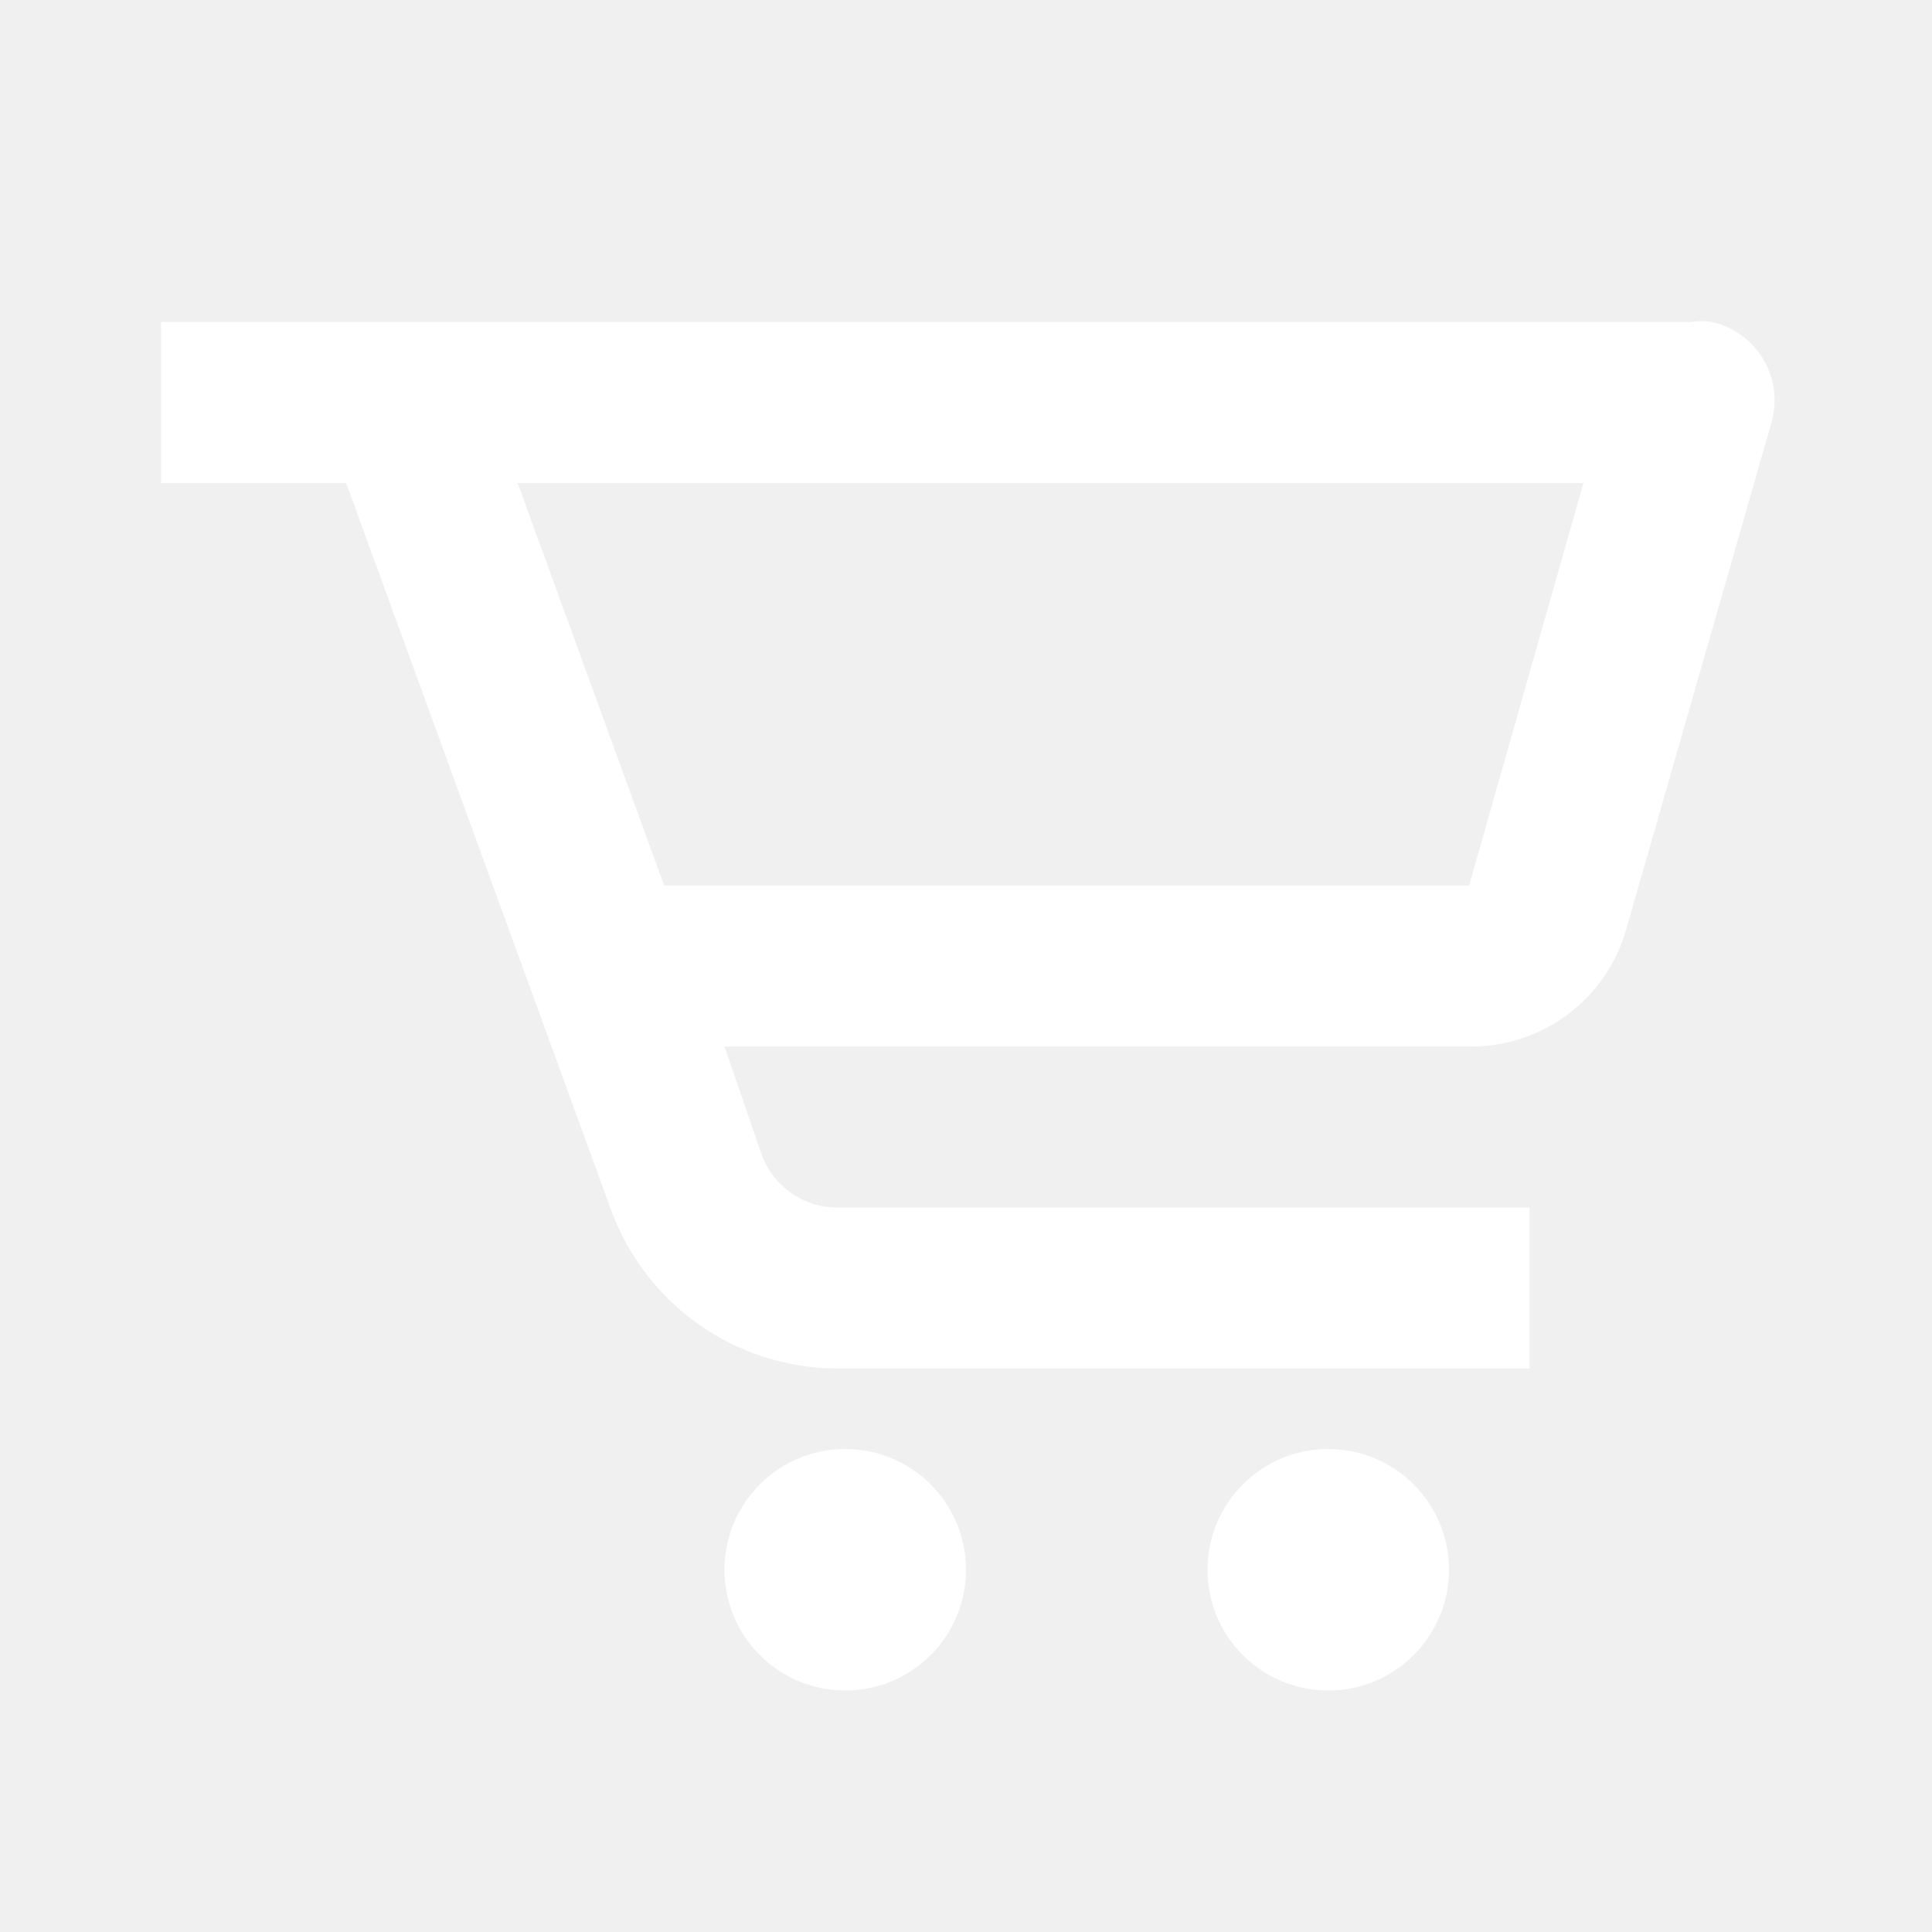
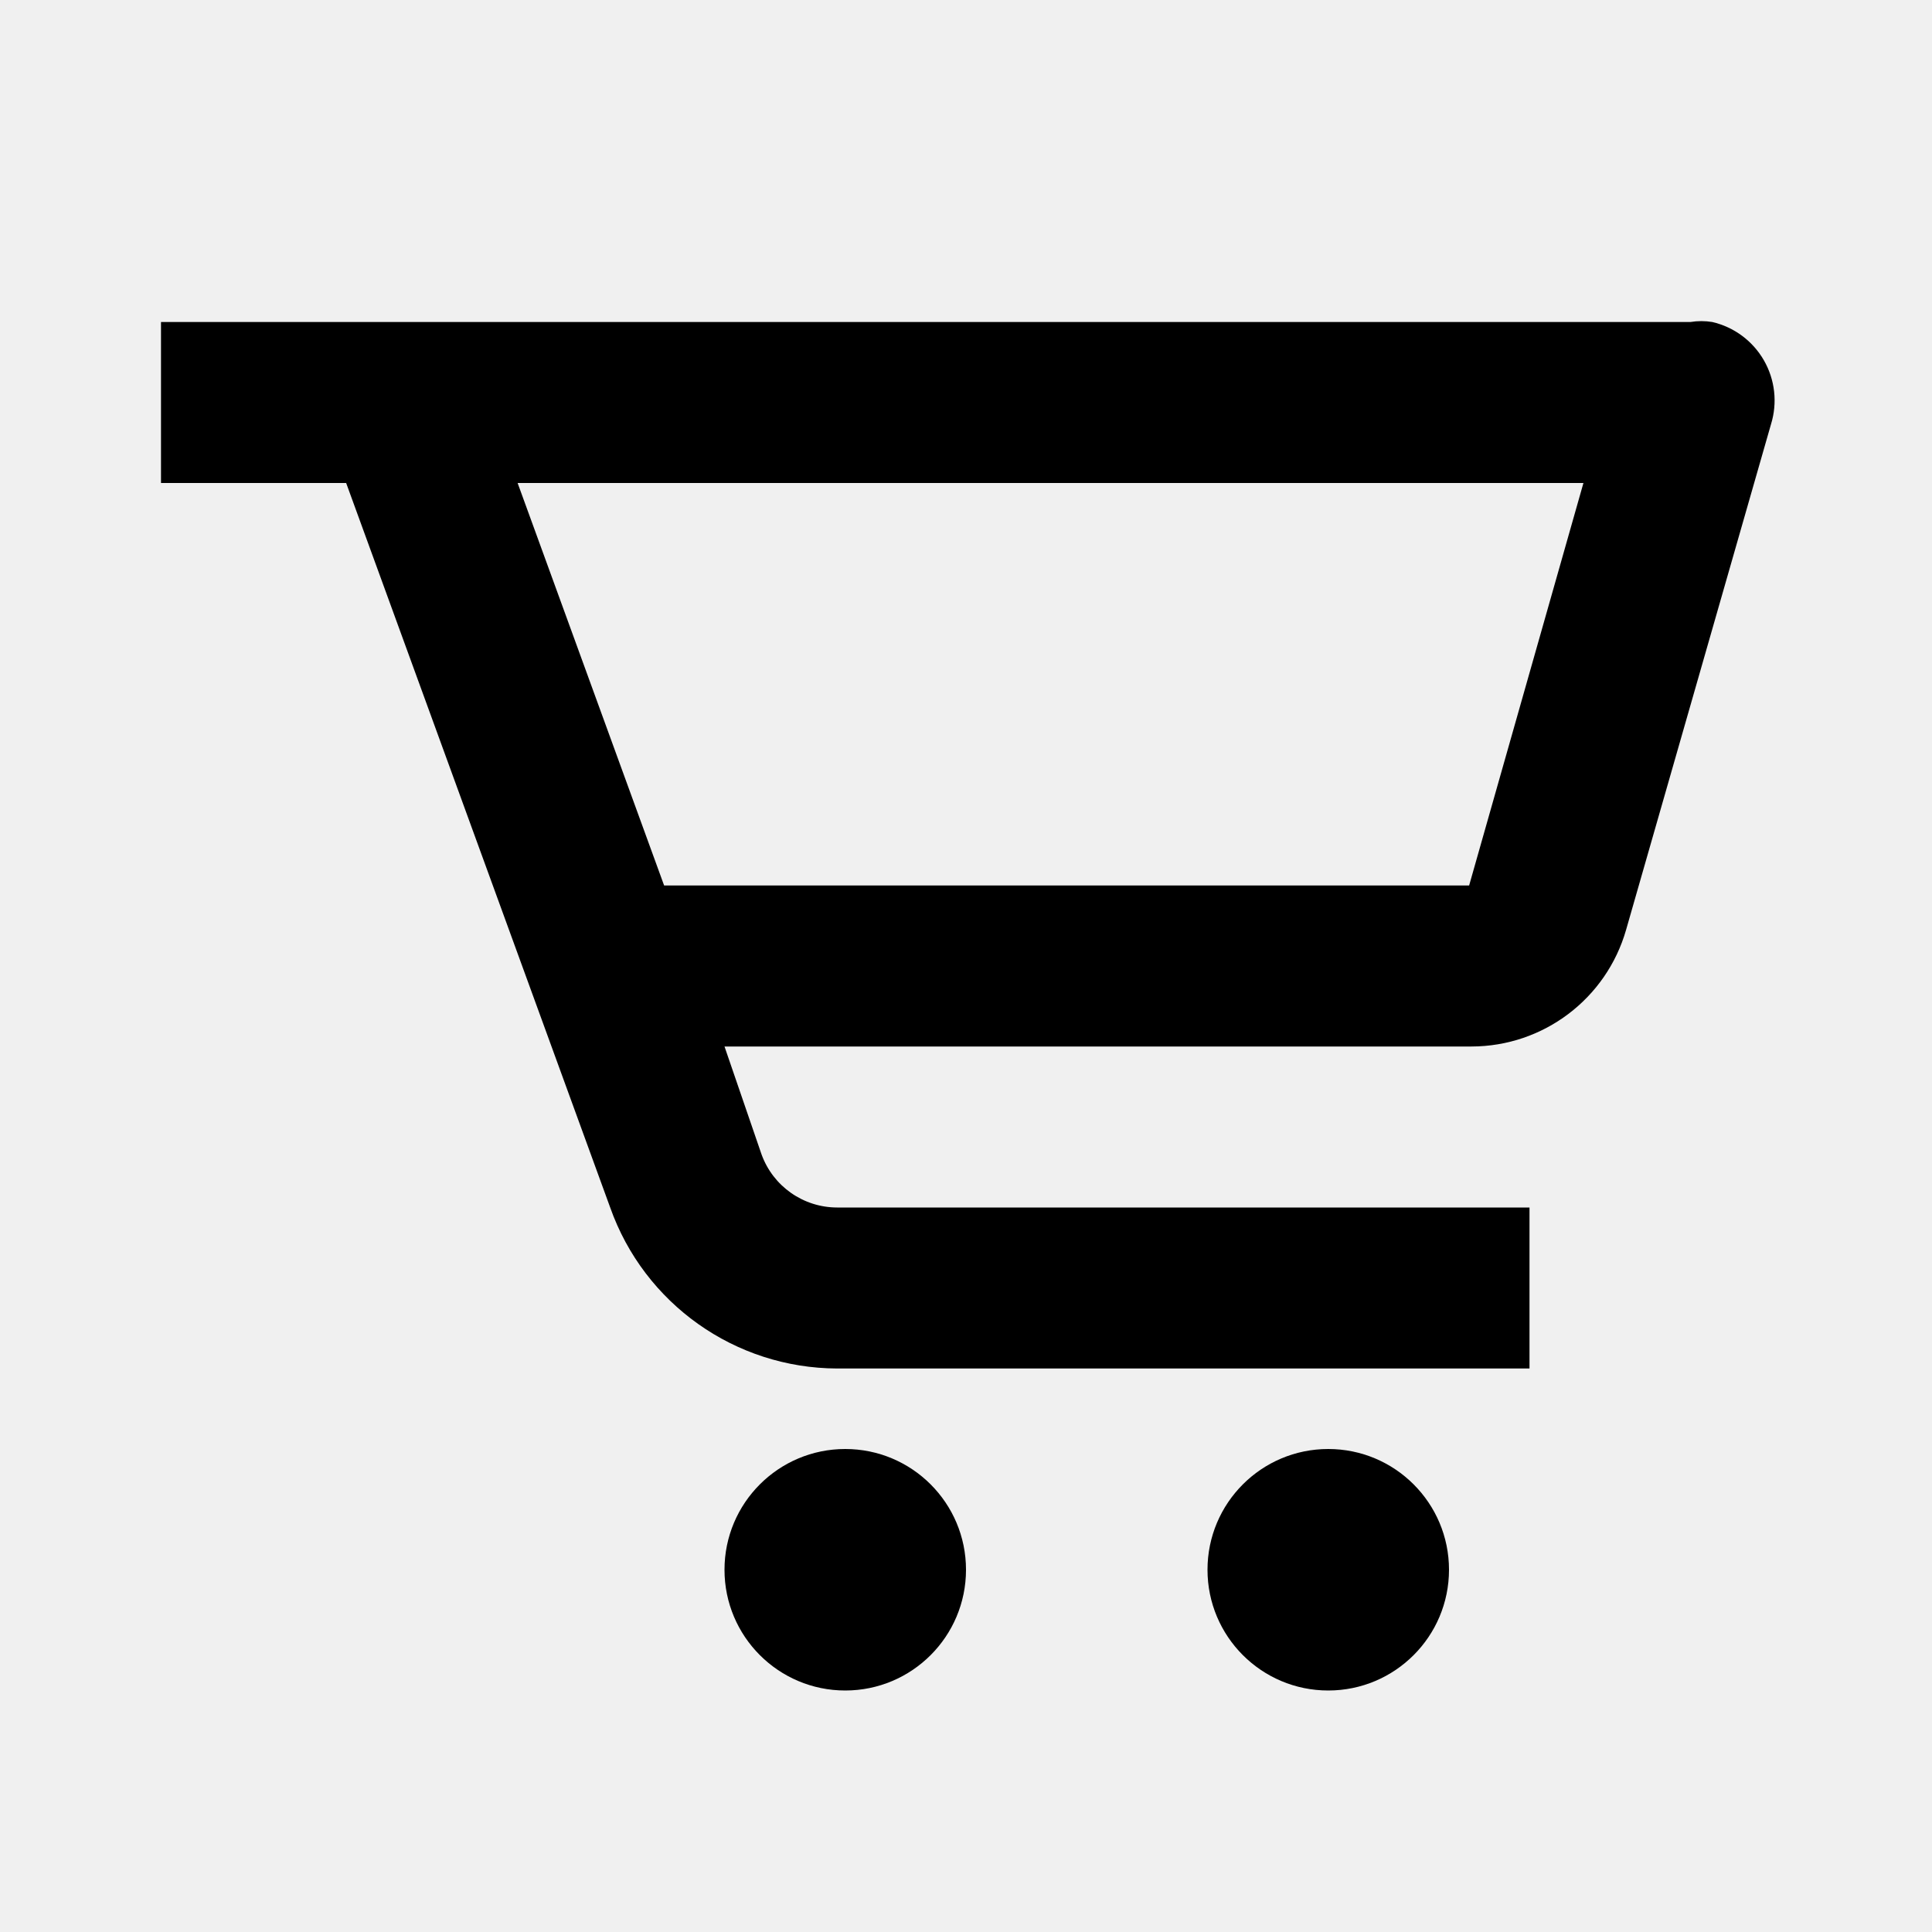
- <svg xmlns="http://www.w3.org/2000/svg" width="24" height="24" viewBox="0 0 24 24" style="fill: #fff;transform: ;msFilter:;">
+ <svg xmlns="http://www.w3.org/2000/svg" width="24" height="24" viewBox="0 0 24 24" style="fill: #000;transform: ;msFilter:;">
  <path d="M21 4H2v2h2.3l3.28 9a3 3 0 0 0 2.82 2H19v-2h-8.6a1 1 0 0 1-.94-.66L9 13h9.28a2 2 0 0 0 1.92-1.45L22 5.27A1 1 0 0 0 21.27 4 .84.84 0 0 0 21 4zm-2.75 7h-10L6.43 6h13.24z" />
  <circle cx="10.5" cy="19.5" r="1.5" />
  <circle cx="16.5" cy="19.5" r="1.5" />
</svg>
